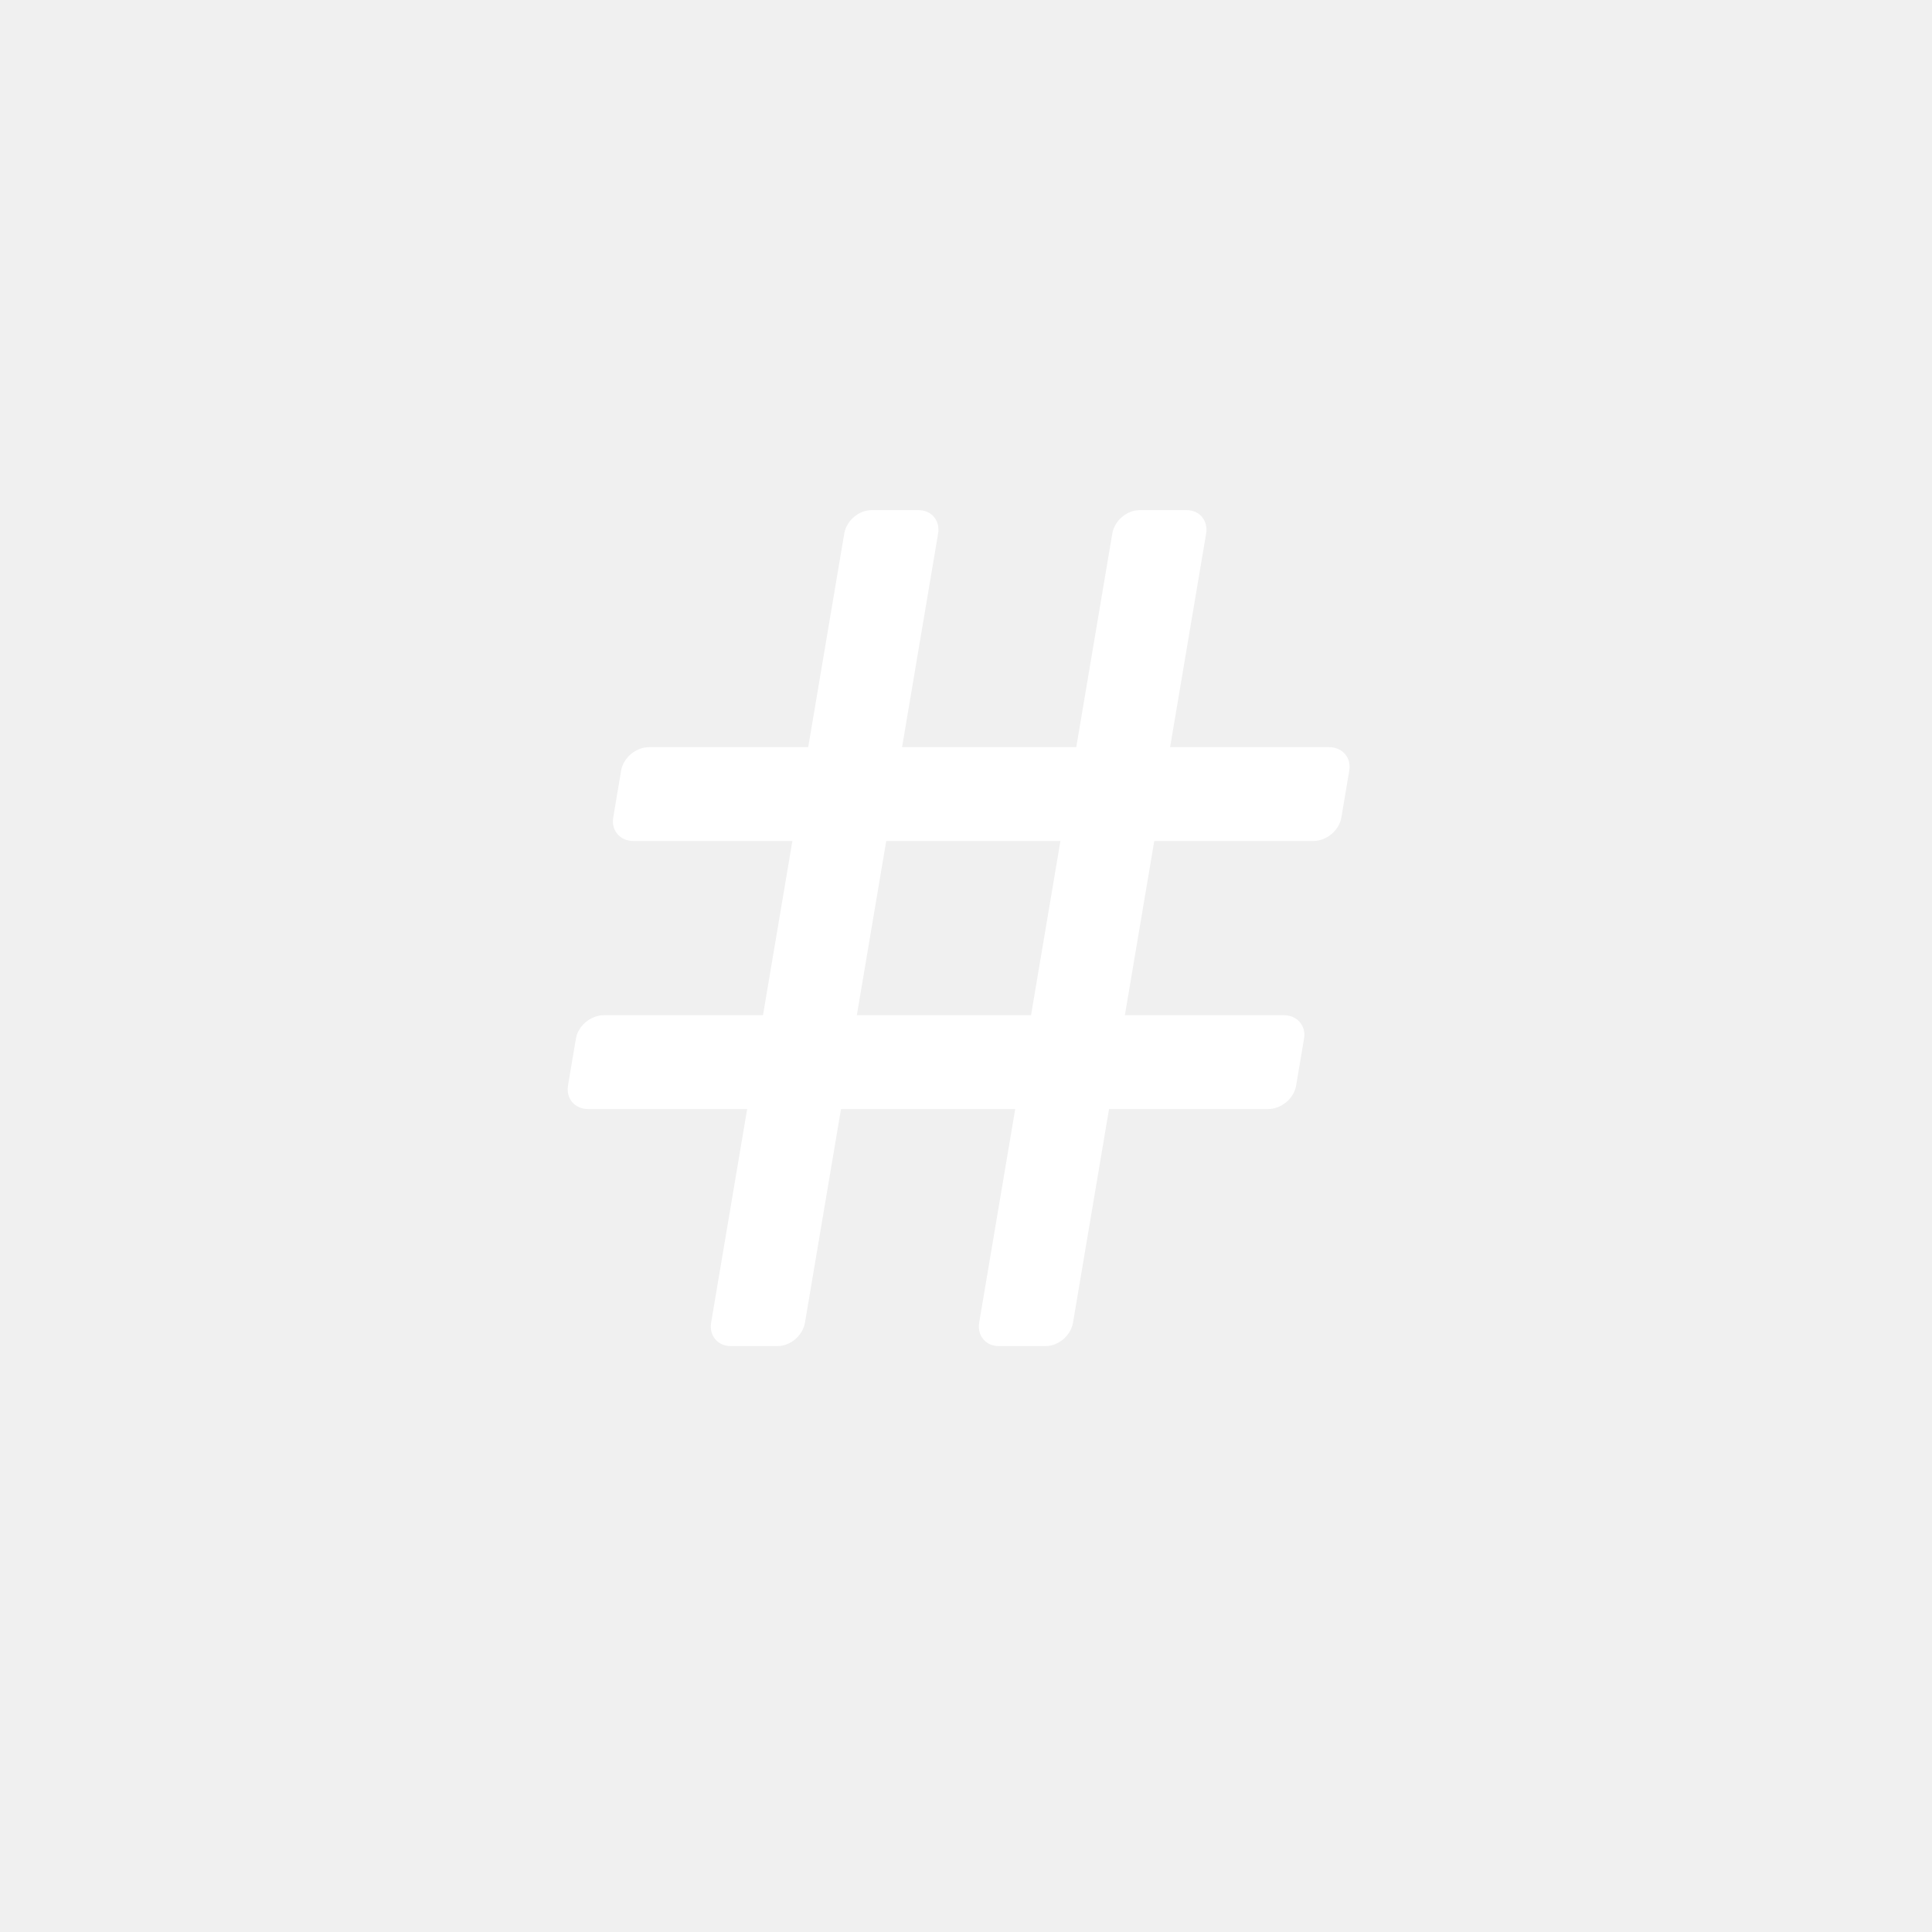
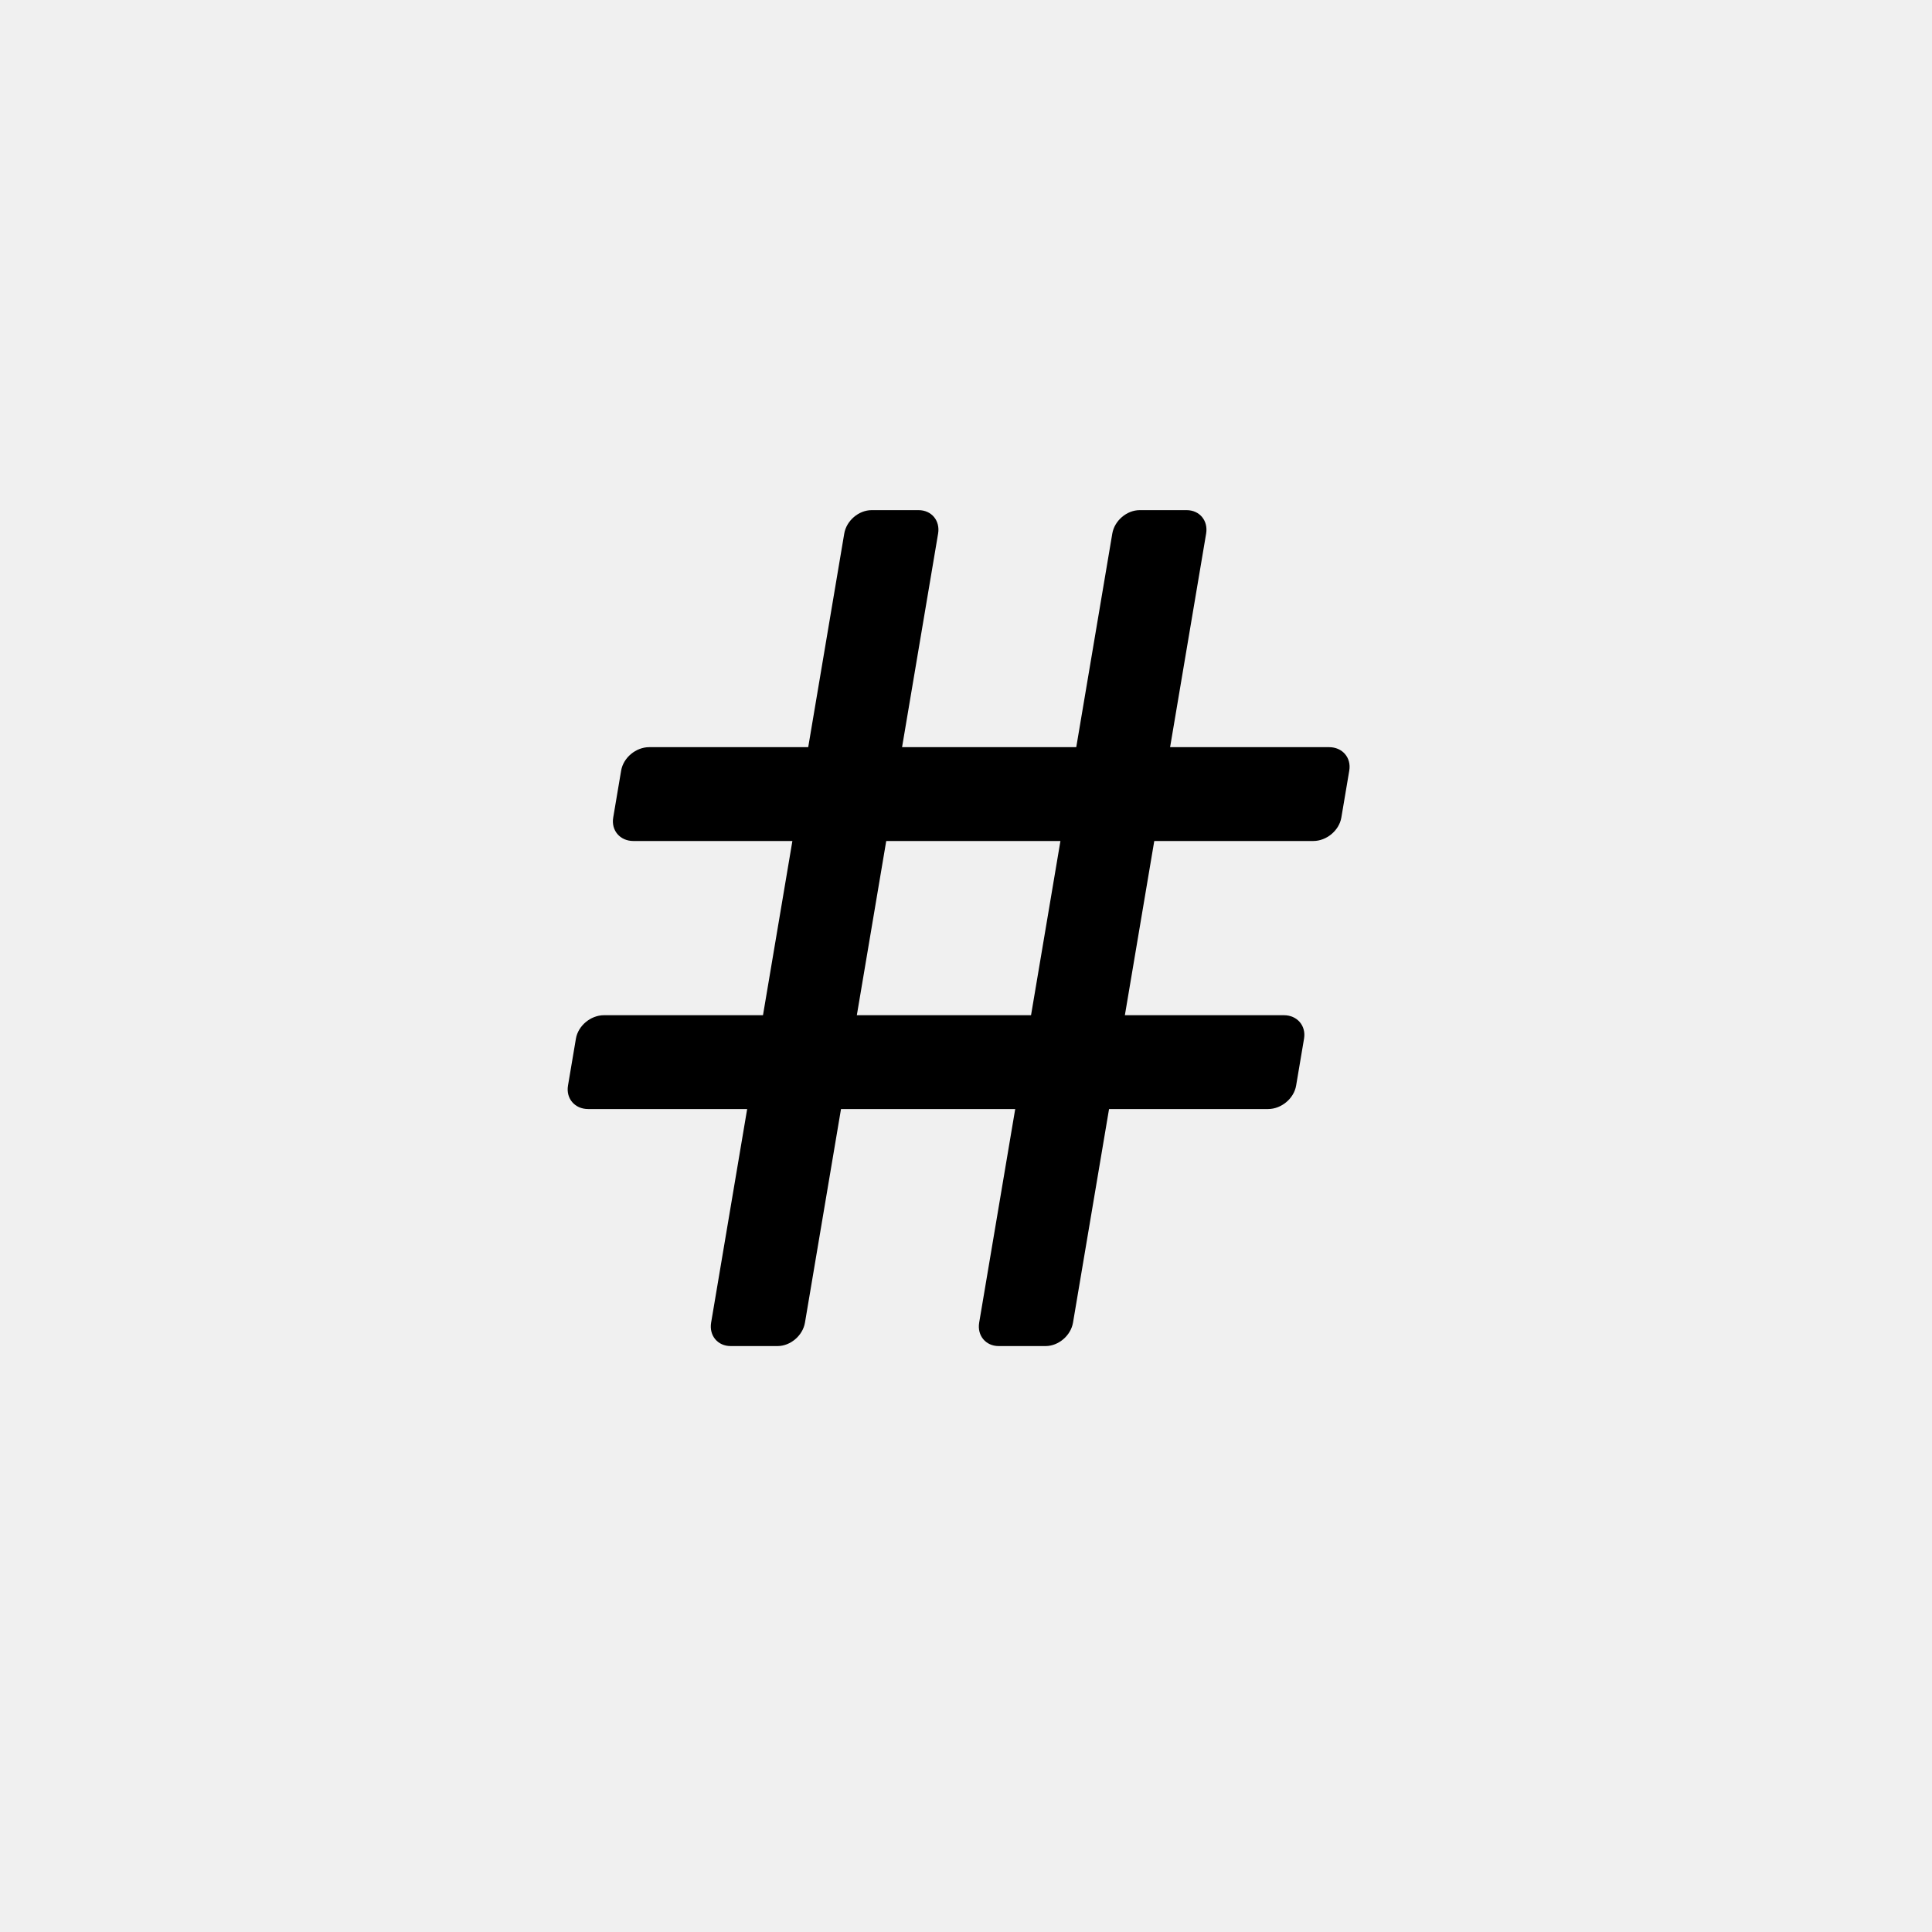
<svg xmlns="http://www.w3.org/2000/svg" width="100%" height="100%" viewBox="0 0 100 100" version="1.1" xml:space="preserve" style="fill-rule:evenodd;clip-rule:evenodd;stroke-linejoin:round;stroke-miterlimit:2;">
  <rect id="Artboard1" x="0" y="0" width="100" height="100" style="fill:none;" />
  <g id="Artboard11">
    <g>
      <g id="Map-Flipped">
-         <path d="M48.556,27.619c0.113,-0.67 -0.34,-1.214 -1.01,-1.214l-2.429,0c-0.67,0 -1.306,0.544 -1.419,1.214l-6.89,40.839c-0.113,0.67 0.339,1.214 1.009,1.214l2.429,0c0.67,0 1.306,-0.544 1.419,-1.214l6.891,-40.839Z" style="fill:#fff;" />
-         <path d="M62.429,27.619c0.113,-0.67 -0.339,-1.214 -1.009,-1.214l-2.429,0c-0.67,0 -1.306,0.544 -1.419,1.214l-6.89,40.839c-0.113,0.67 0.339,1.214 1.009,1.214l2.429,0c0.67,0 1.306,-0.544 1.419,-1.214l6.89,-40.839Z" style="fill:#fff;" />
-         <path d="M67.974,43.53c0.69,0 1.341,-0.544 1.454,-1.214l0.41,-2.429c0.113,-0.67 -0.355,-1.214 -1.044,-1.214l-35.19,0c-0.69,0 -1.341,0.544 -1.454,1.214l-0.41,2.429c-0.113,0.67 0.355,1.214 1.044,1.214l35.19,0Z" style="fill:#fff;" />
-         <path d="M65.633,57.404c0.69,0 1.341,-0.544 1.454,-1.214l0.41,-2.429c0.113,-0.67 -0.355,-1.214 -1.044,-1.214l-35.19,0c-0.689,0 -1.341,0.544 -1.454,1.214l-0.41,2.429c-0.113,0.67 0.355,1.214 1.044,1.214l35.19,0Z" style="fill:#fff;" />
+         <path d="M48.556,27.619c0.113,-0.67 -0.34,-1.214 -1.01,-1.214l-2.429,0c-0.67,0 -1.306,0.544 -1.419,1.214l-6.89,40.839c-0.113,0.67 0.339,1.214 1.009,1.214l2.429,0c0.67,0 1.306,-0.544 1.419,-1.214l6.891,-40.839Z" style="" />
+         <path d="M62.429,27.619c0.113,-0.67 -0.339,-1.214 -1.009,-1.214l-2.429,0c-0.67,0 -1.306,0.544 -1.419,1.214l-6.89,40.839c-0.113,0.67 0.339,1.214 1.009,1.214l2.429,0c0.67,0 1.306,-0.544 1.419,-1.214l6.89,-40.839Z" style="" />
+         <path d="M67.974,43.53c0.69,0 1.341,-0.544 1.454,-1.214l0.41,-2.429c0.113,-0.67 -0.355,-1.214 -1.044,-1.214l-35.19,0c-0.69,0 -1.341,0.544 -1.454,1.214l-0.41,2.429c-0.113,0.67 0.355,1.214 1.044,1.214l35.19,0Z" style="" />
+         <path d="M65.633,57.404c0.69,0 1.341,-0.544 1.454,-1.214l0.41,-2.429c0.113,-0.67 -0.355,-1.214 -1.044,-1.214l-35.19,0c-0.689,0 -1.341,0.544 -1.454,1.214l-0.41,2.429c-0.113,0.67 0.355,1.214 1.044,1.214l35.19,0Z" style="" />
      </g>
    </g>
  </g>
</svg>
